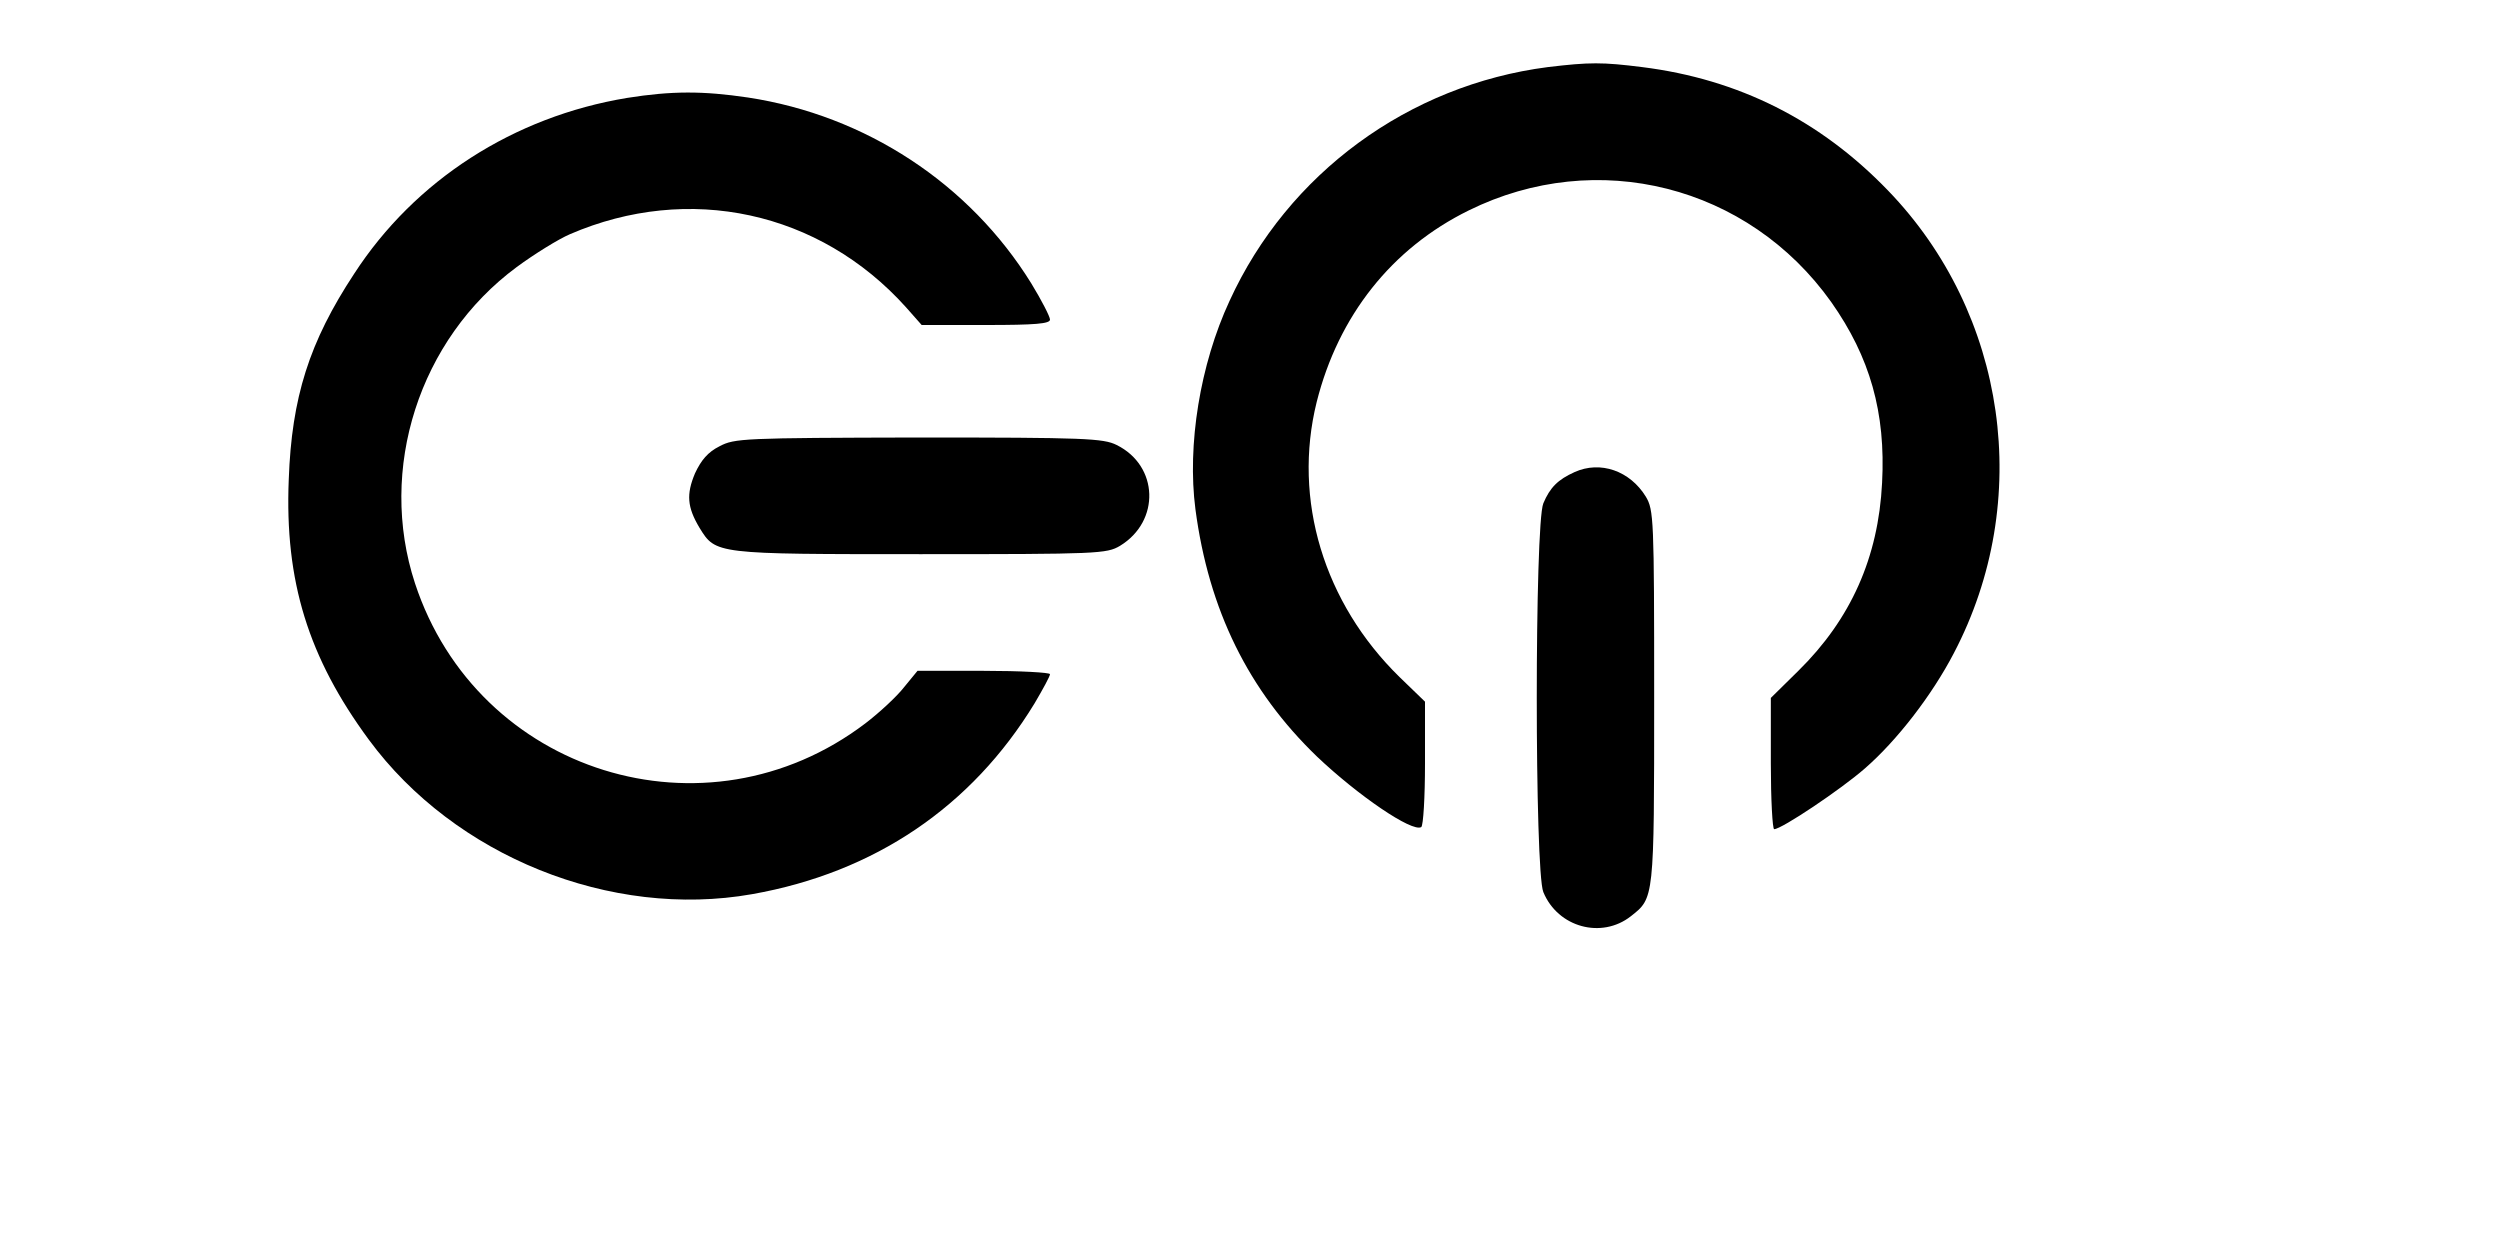
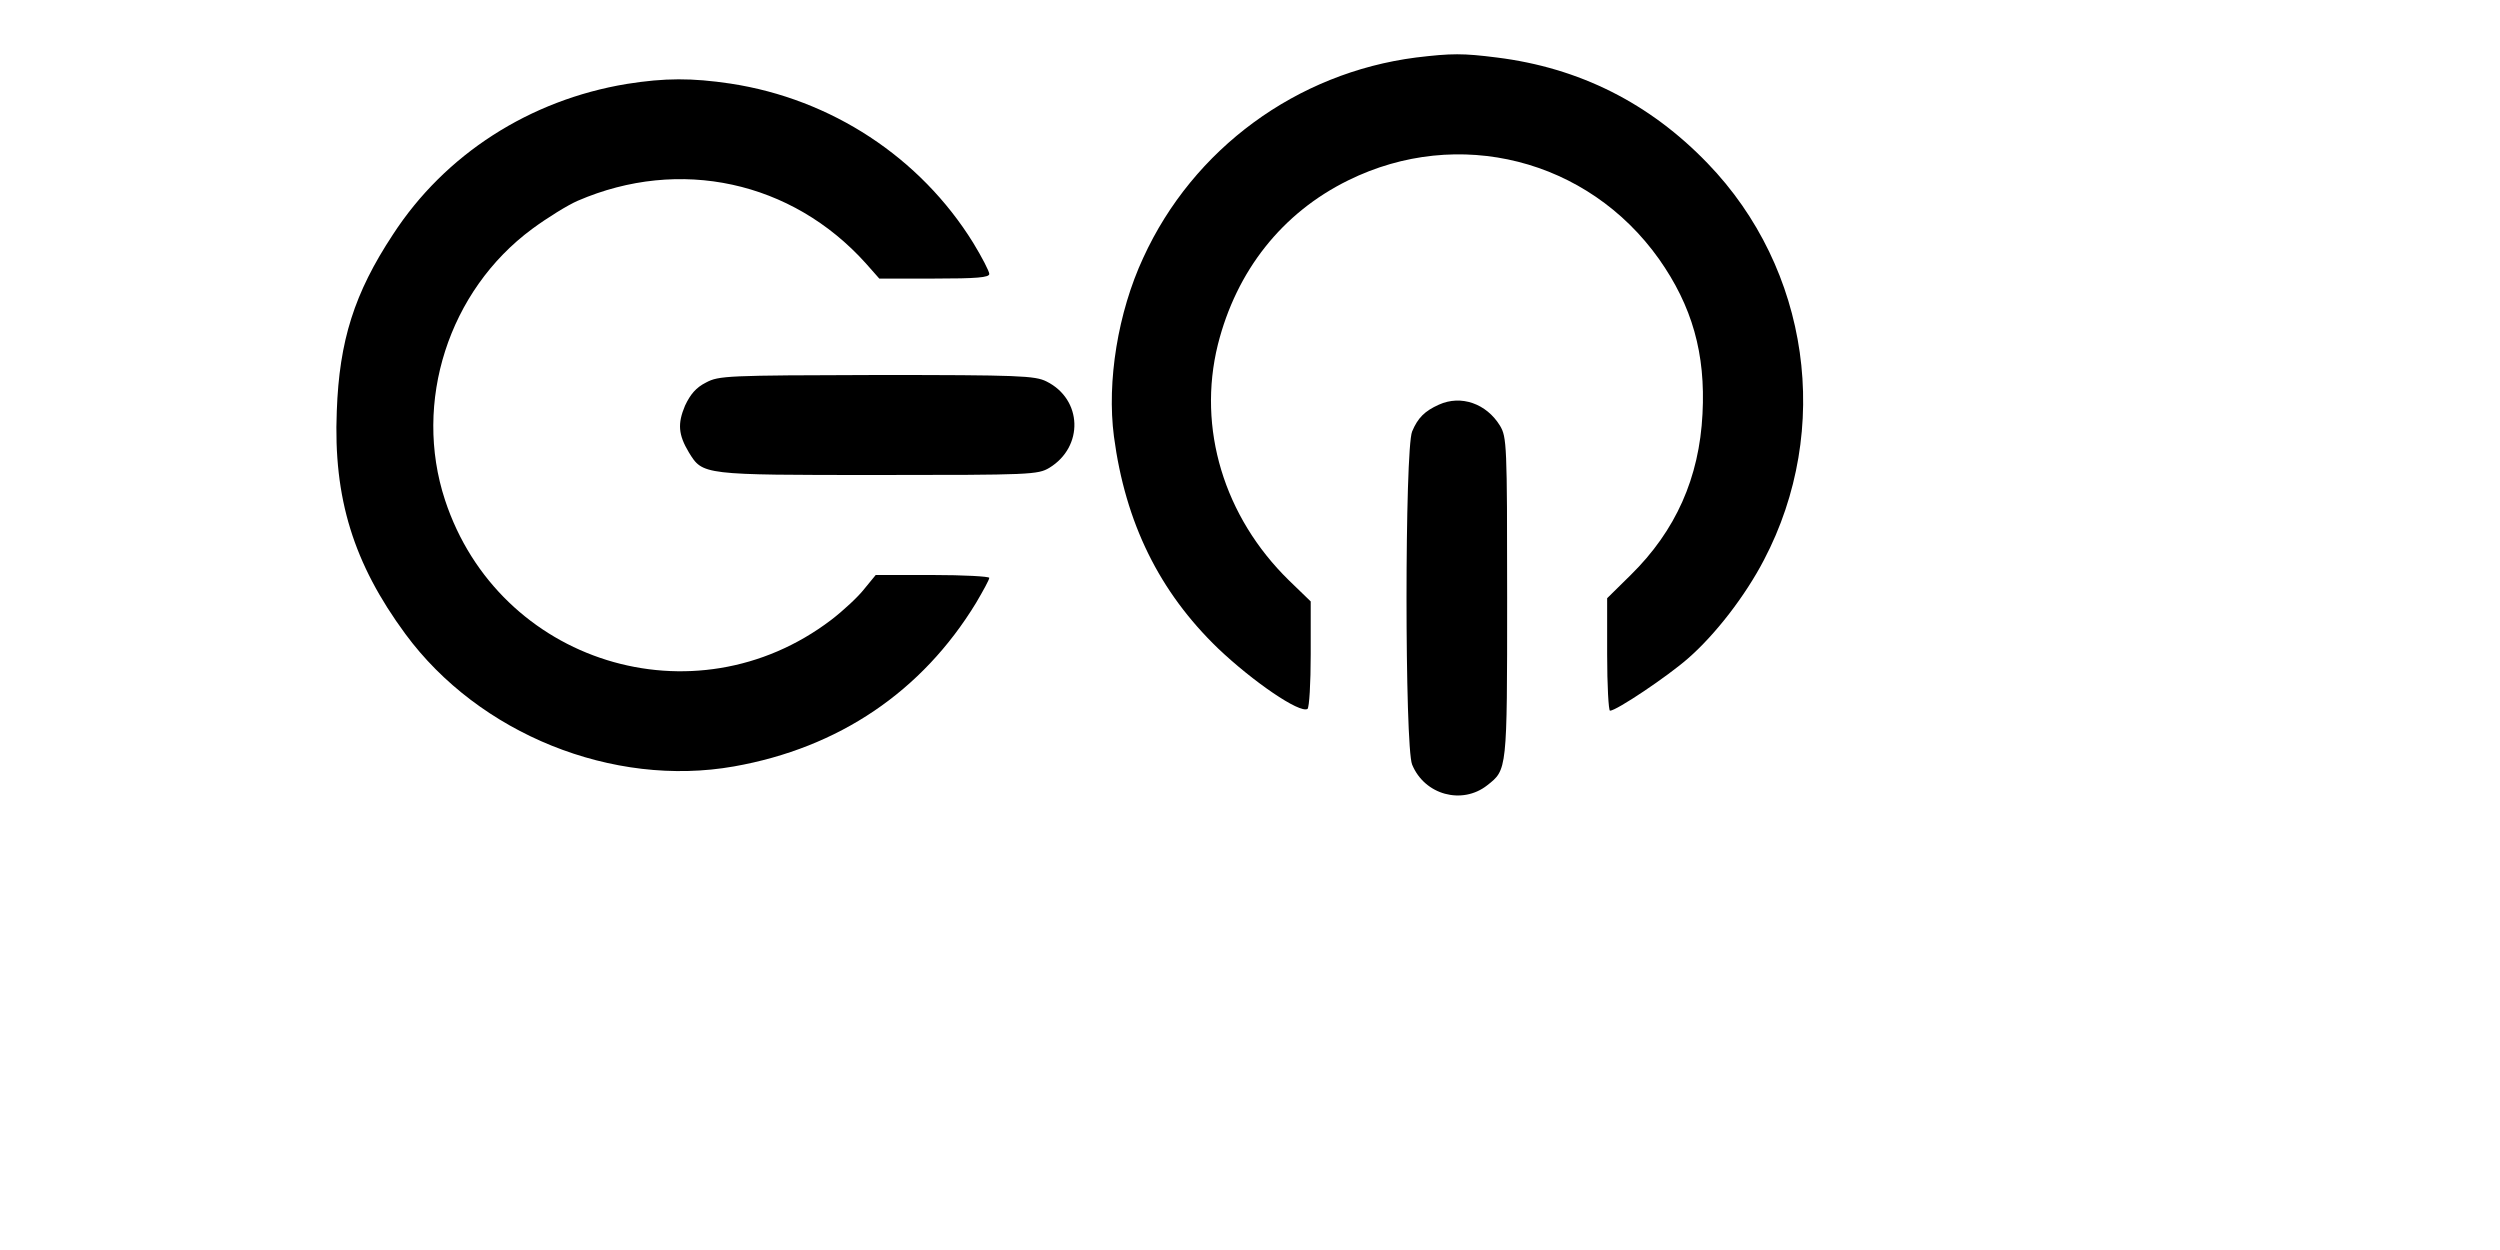
- <svg xmlns="http://www.w3.org/2000/svg" version="1.0" width="200pt" height="100pt" viewBox="90 90 300 300" preserveAspectRatio="xMidYMid meet">
+ <svg xmlns="http://www.w3.org/2000/svg" version="1.0" width="200pt" height="100pt" viewBox="90 90 350 350" preserveAspectRatio="xMidYMid meet">
  <g transform="translate(0,432) scale(0.1,-0.1)" fill="#000000" stroke="none">
    <path d="M3115 3259 c-334 -43 -624 -255 -764 -561 -71 -153 -102 -346 -82 -500 32 -242 127 -435 292 -594 98 -93 228 -182 250 -169 5 4 9 72 9 153 l0 148 -61 59 c-182 178 -257 426 -199 660 52 207 180 369 365 460 308 152 671 60 870 -220 93 -132 131 -265 122 -434 -9 -179 -75 -327 -201 -451 l-66 -65 0 -157 c0 -87 4 -158 8 -158 18 0 161 96 218 146 77 67 161 176 213 276 192 366 128 815 -158 1111 -162 168 -358 267 -590 296 -95 12 -126 12 -226 0z" />
    <path d="M905 3185 c-272 -45 -509 -197 -655 -422 -108 -164 -150 -297 -157 -494 -10 -244 47 -427 192 -624 206 -280 581 -431 920 -371 294 52 527 210 678 458 20 34 37 65 37 70 0 4 -72 8 -159 8 l-159 0 -32 -39 c-17 -22 -59 -61 -93 -87 -383 -291 -931 -120 -1081 336 -90 274 10 586 244 759 42 31 100 67 128 79 285 123 599 55 806 -175 l38 -43 154 0 c119 0 154 3 154 13 0 7 -20 46 -45 87 -148 239 -397 403 -680 446 -108 16 -183 16 -290 -1z" />
    <path d="M1127 2349 c-28 -14 -44 -33 -59 -65 -21 -50 -19 -81 11 -131 39 -63 37 -63 530 -63 427 0 447 1 479 20 97 59 93 192 -8 242 -32 16 -76 18 -475 18 -422 -1 -442 -2 -478 -21z" />
    <path d="M3179 2287 c-40 -18 -59 -37 -75 -75 -21 -50 -21 -883 0 -933 35 -85 140 -113 210 -58 56 44 56 40 56 526 0 429 -1 449 -20 481 -38 62 -109 87 -171 59z" />
  </g>
</svg>
